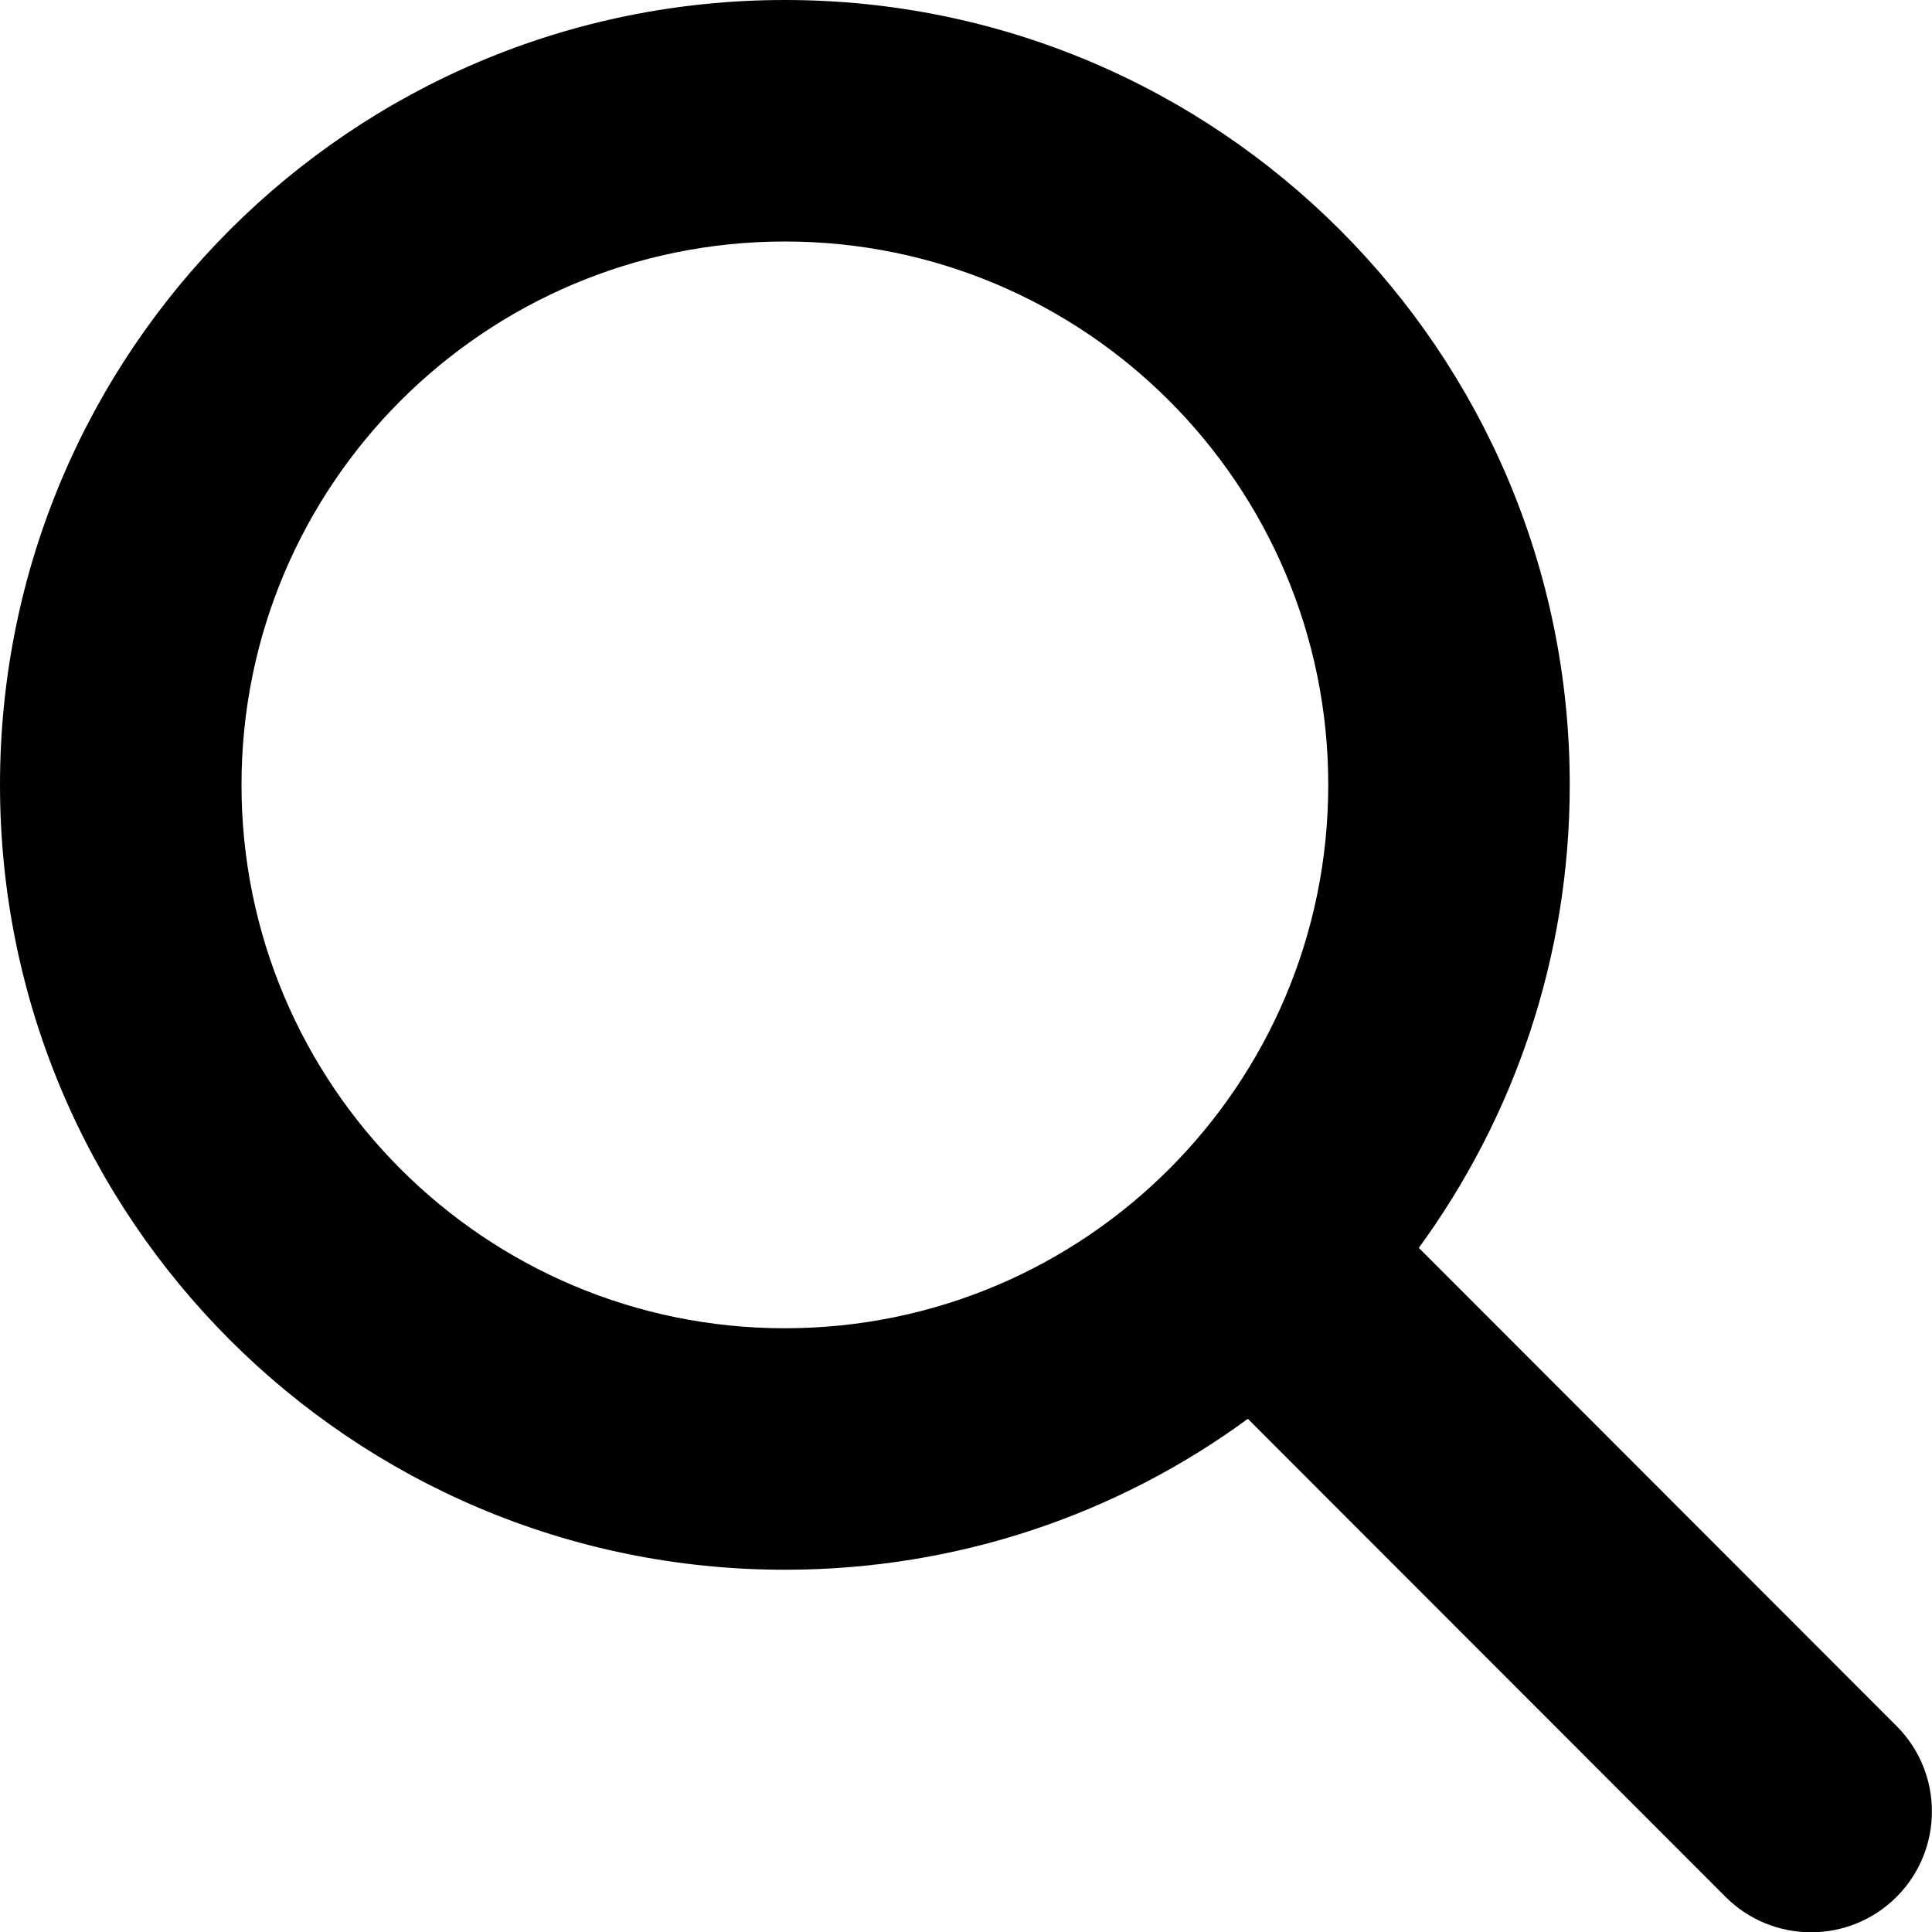
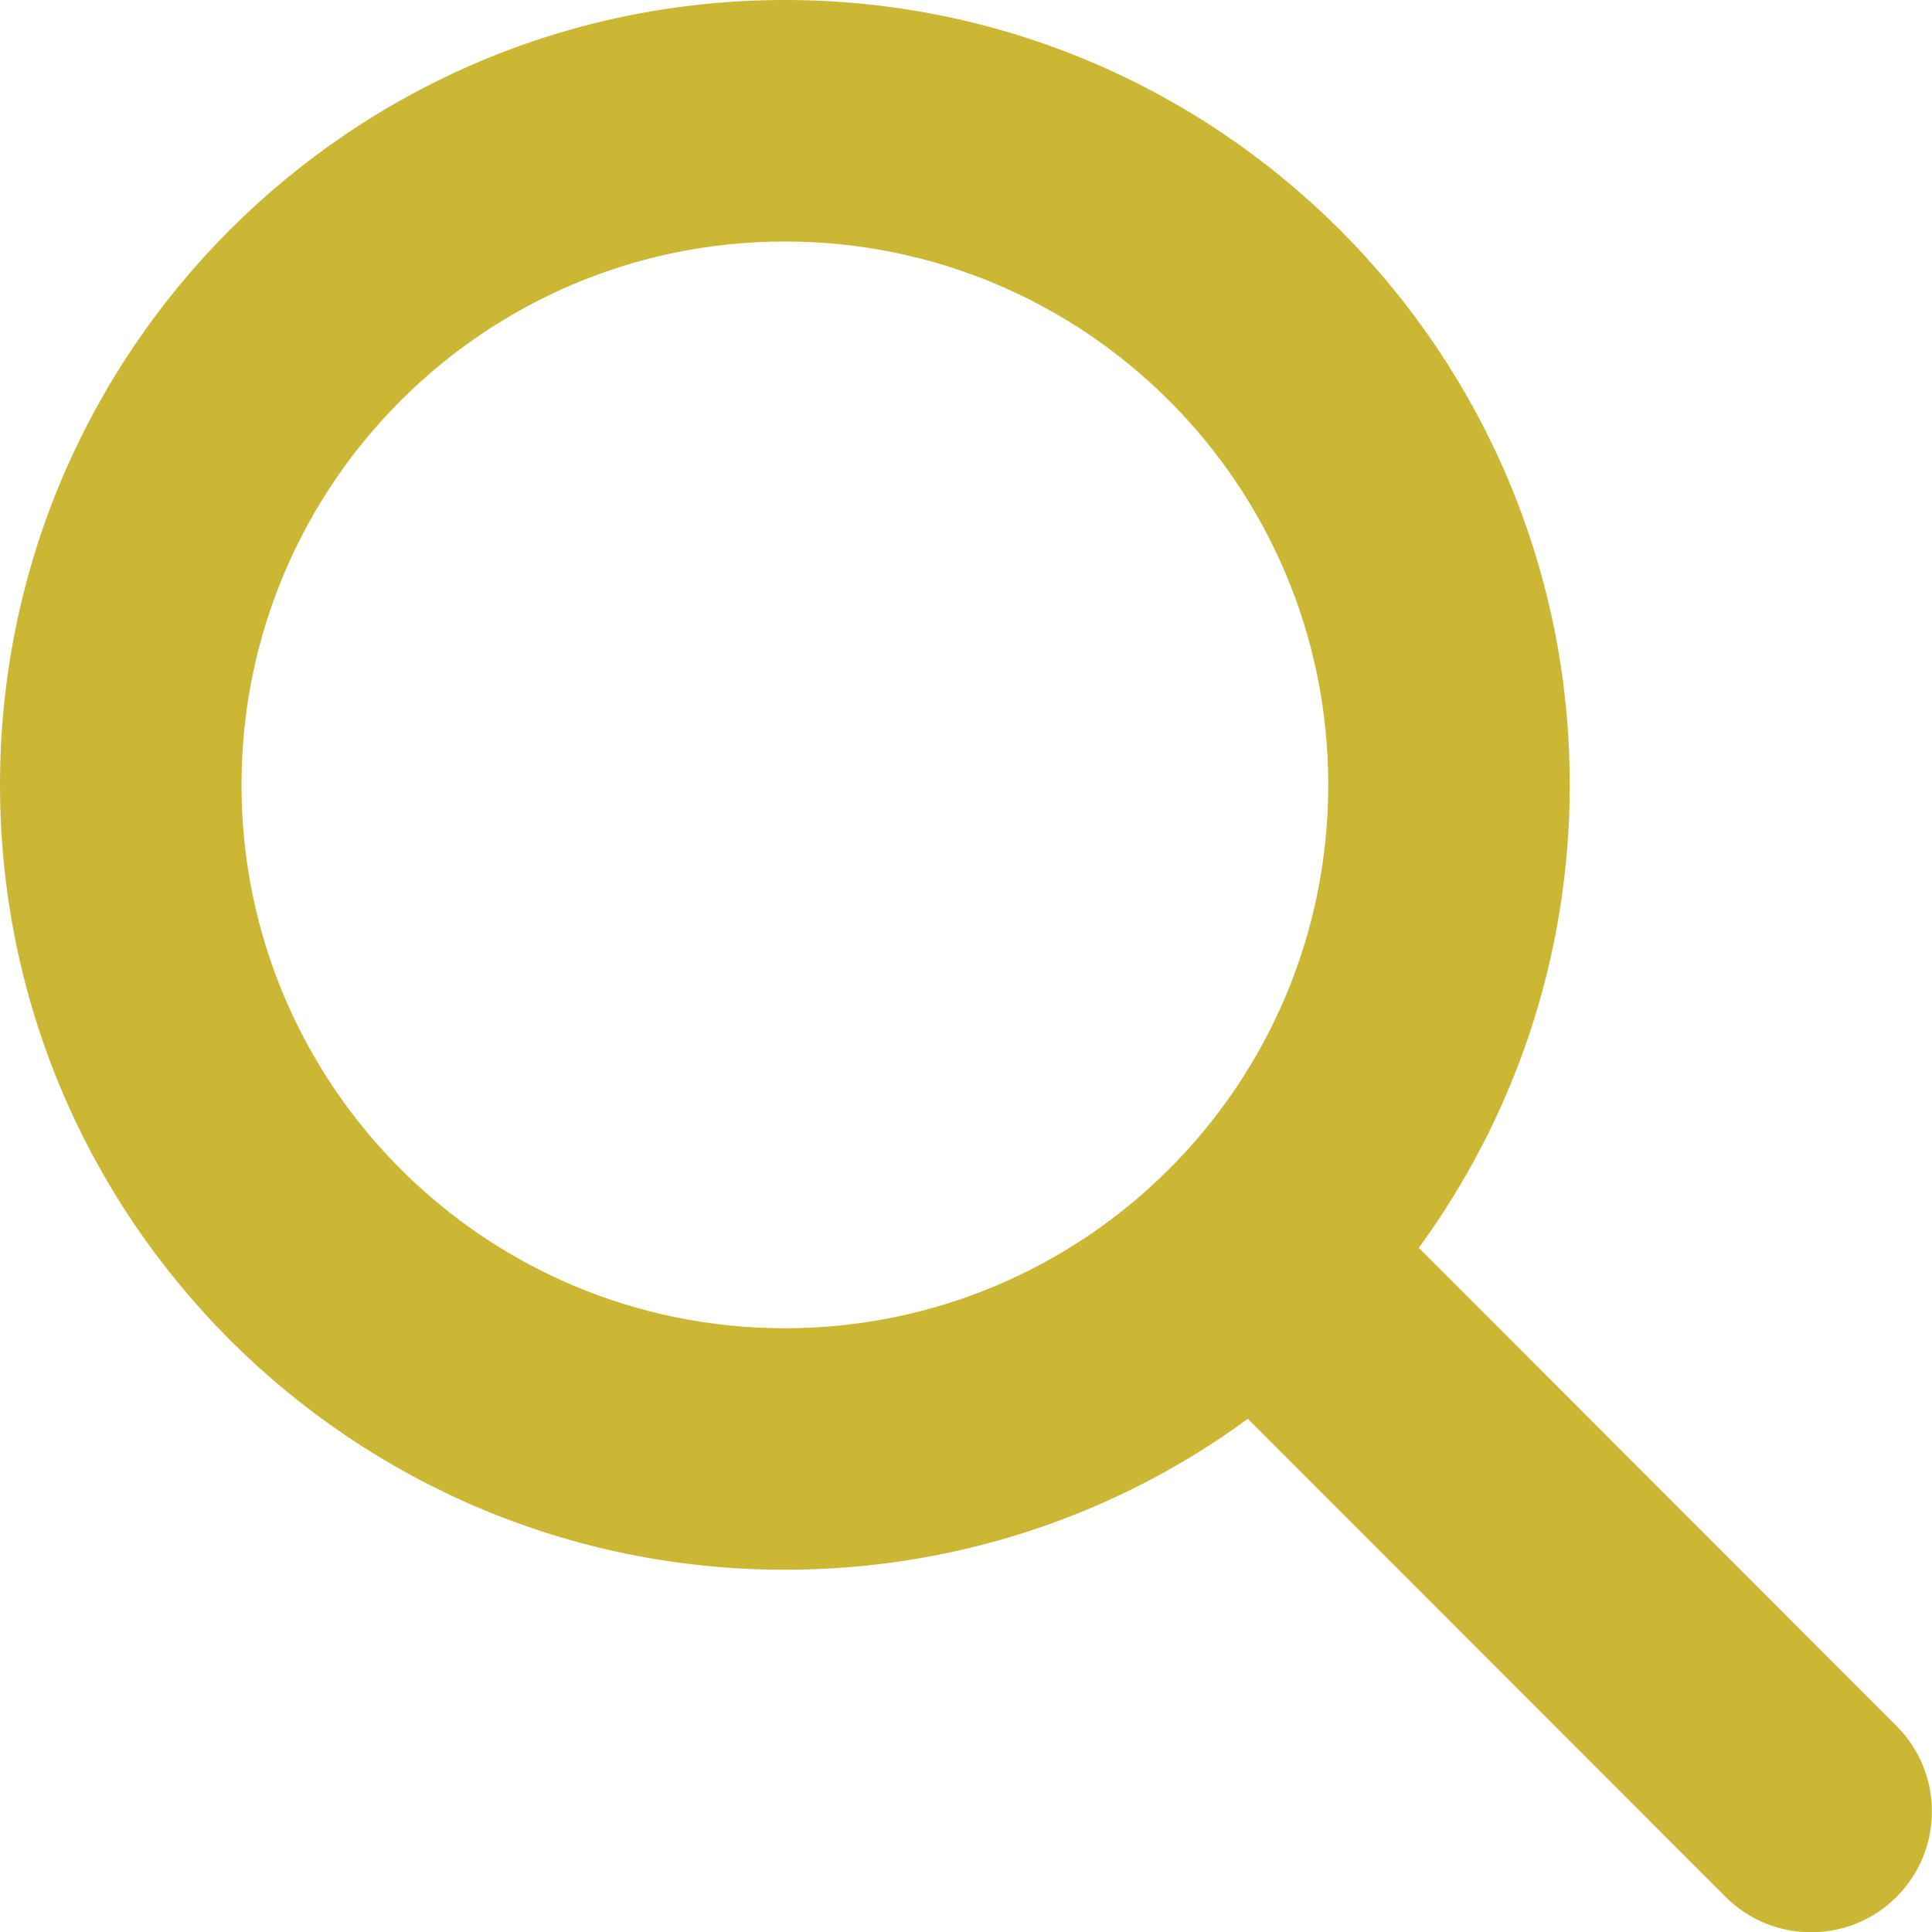
- <svg xmlns="http://www.w3.org/2000/svg" viewBox="0 0 512 512">
-   <path d="M416 208c0 45.9-14.9 88.3-40 122.7L502.6 457.4c12.5 12.5 12.5 32.8 0 45.3s-32.8 12.5-45.3 0L330.7 376c-34.4 25.2-76.8 40-122.7 40C93.1 416 0 322.9 0 208S93.1 0 208 0S416 93.1 416 208zM208 352a144 144 0 1 0 0-288 144 144 0 1 0 0 288z" />
+ <svg xmlns="http://www.w3.org/2000/svg" height="16" width="16" viewBox="0 0 512 512">
+   <path opacity="1" fill="#cbb734" d="M416 208c0 45.9-14.9 88.3-40 122.7L502.6 457.4c12.5 12.5 12.5 32.8 0 45.3s-32.8 12.5-45.3 0L330.7 376c-34.4 25.2-76.8 40-122.7 40C93.1 416 0 322.9 0 208S93.1 0 208 0S416 93.1 416 208zM208 352a144 144 0 1 0 0-288 144 144 0 1 0 0 288z" />
</svg>
